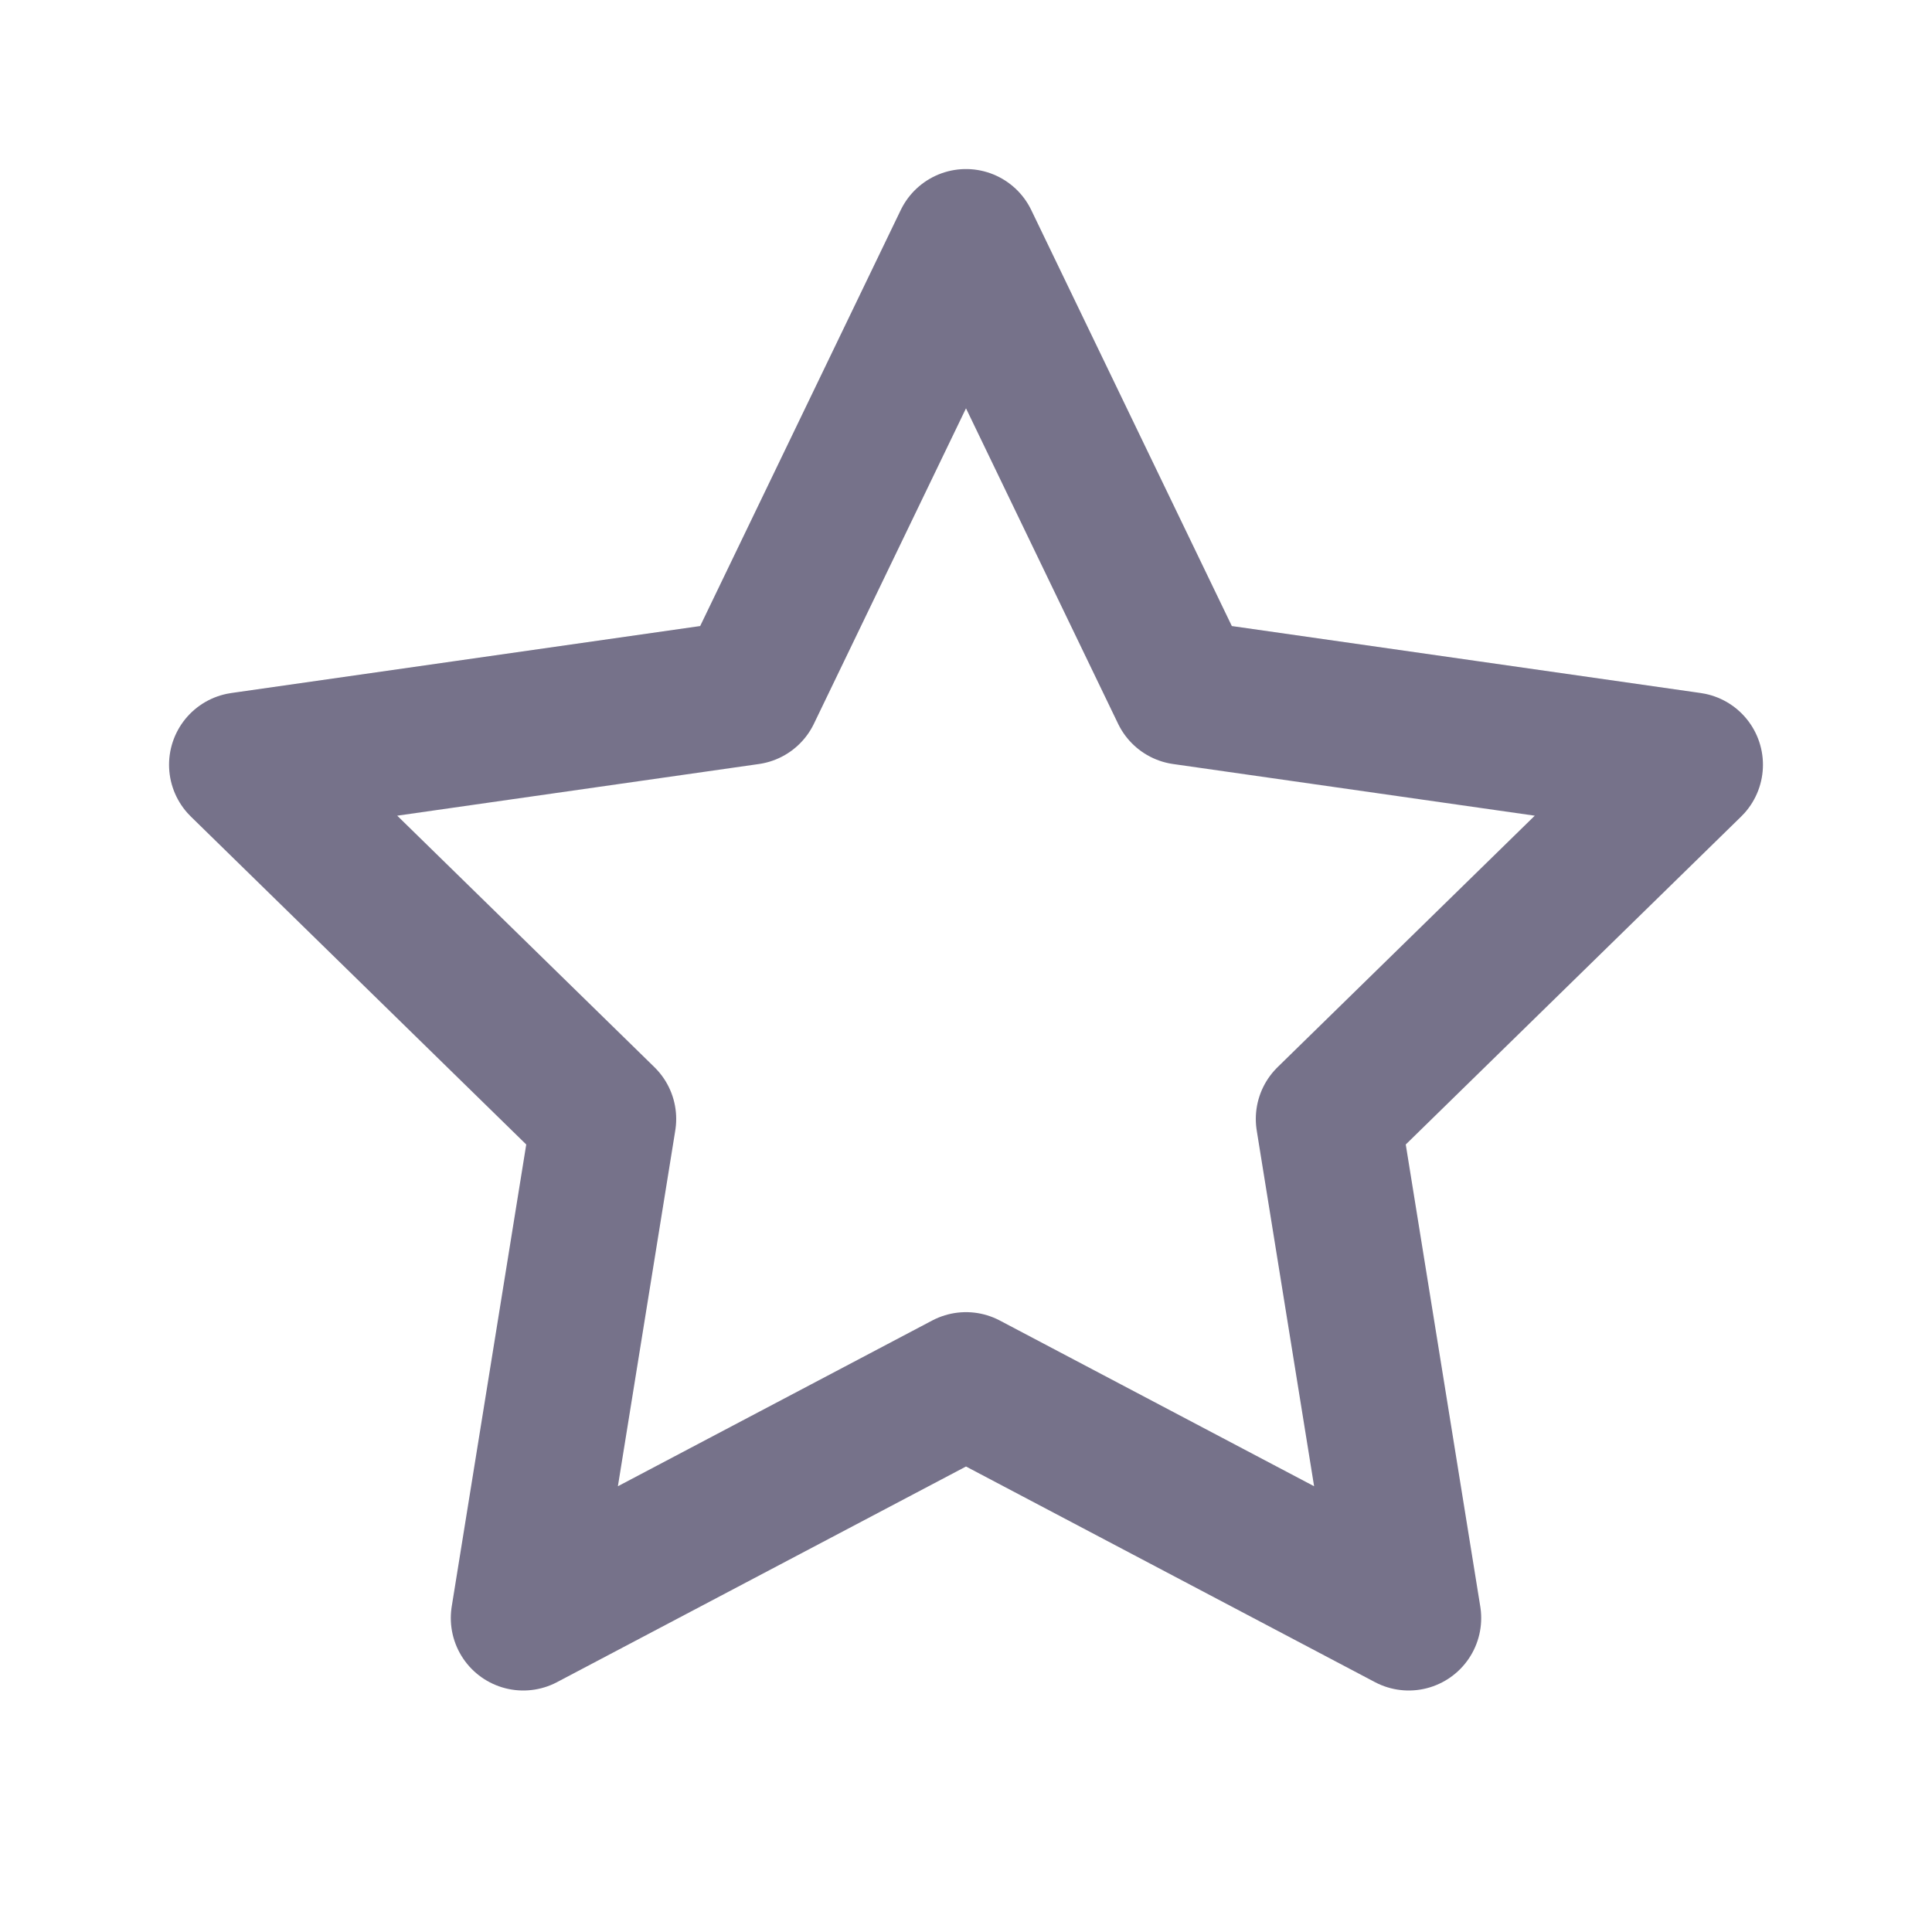
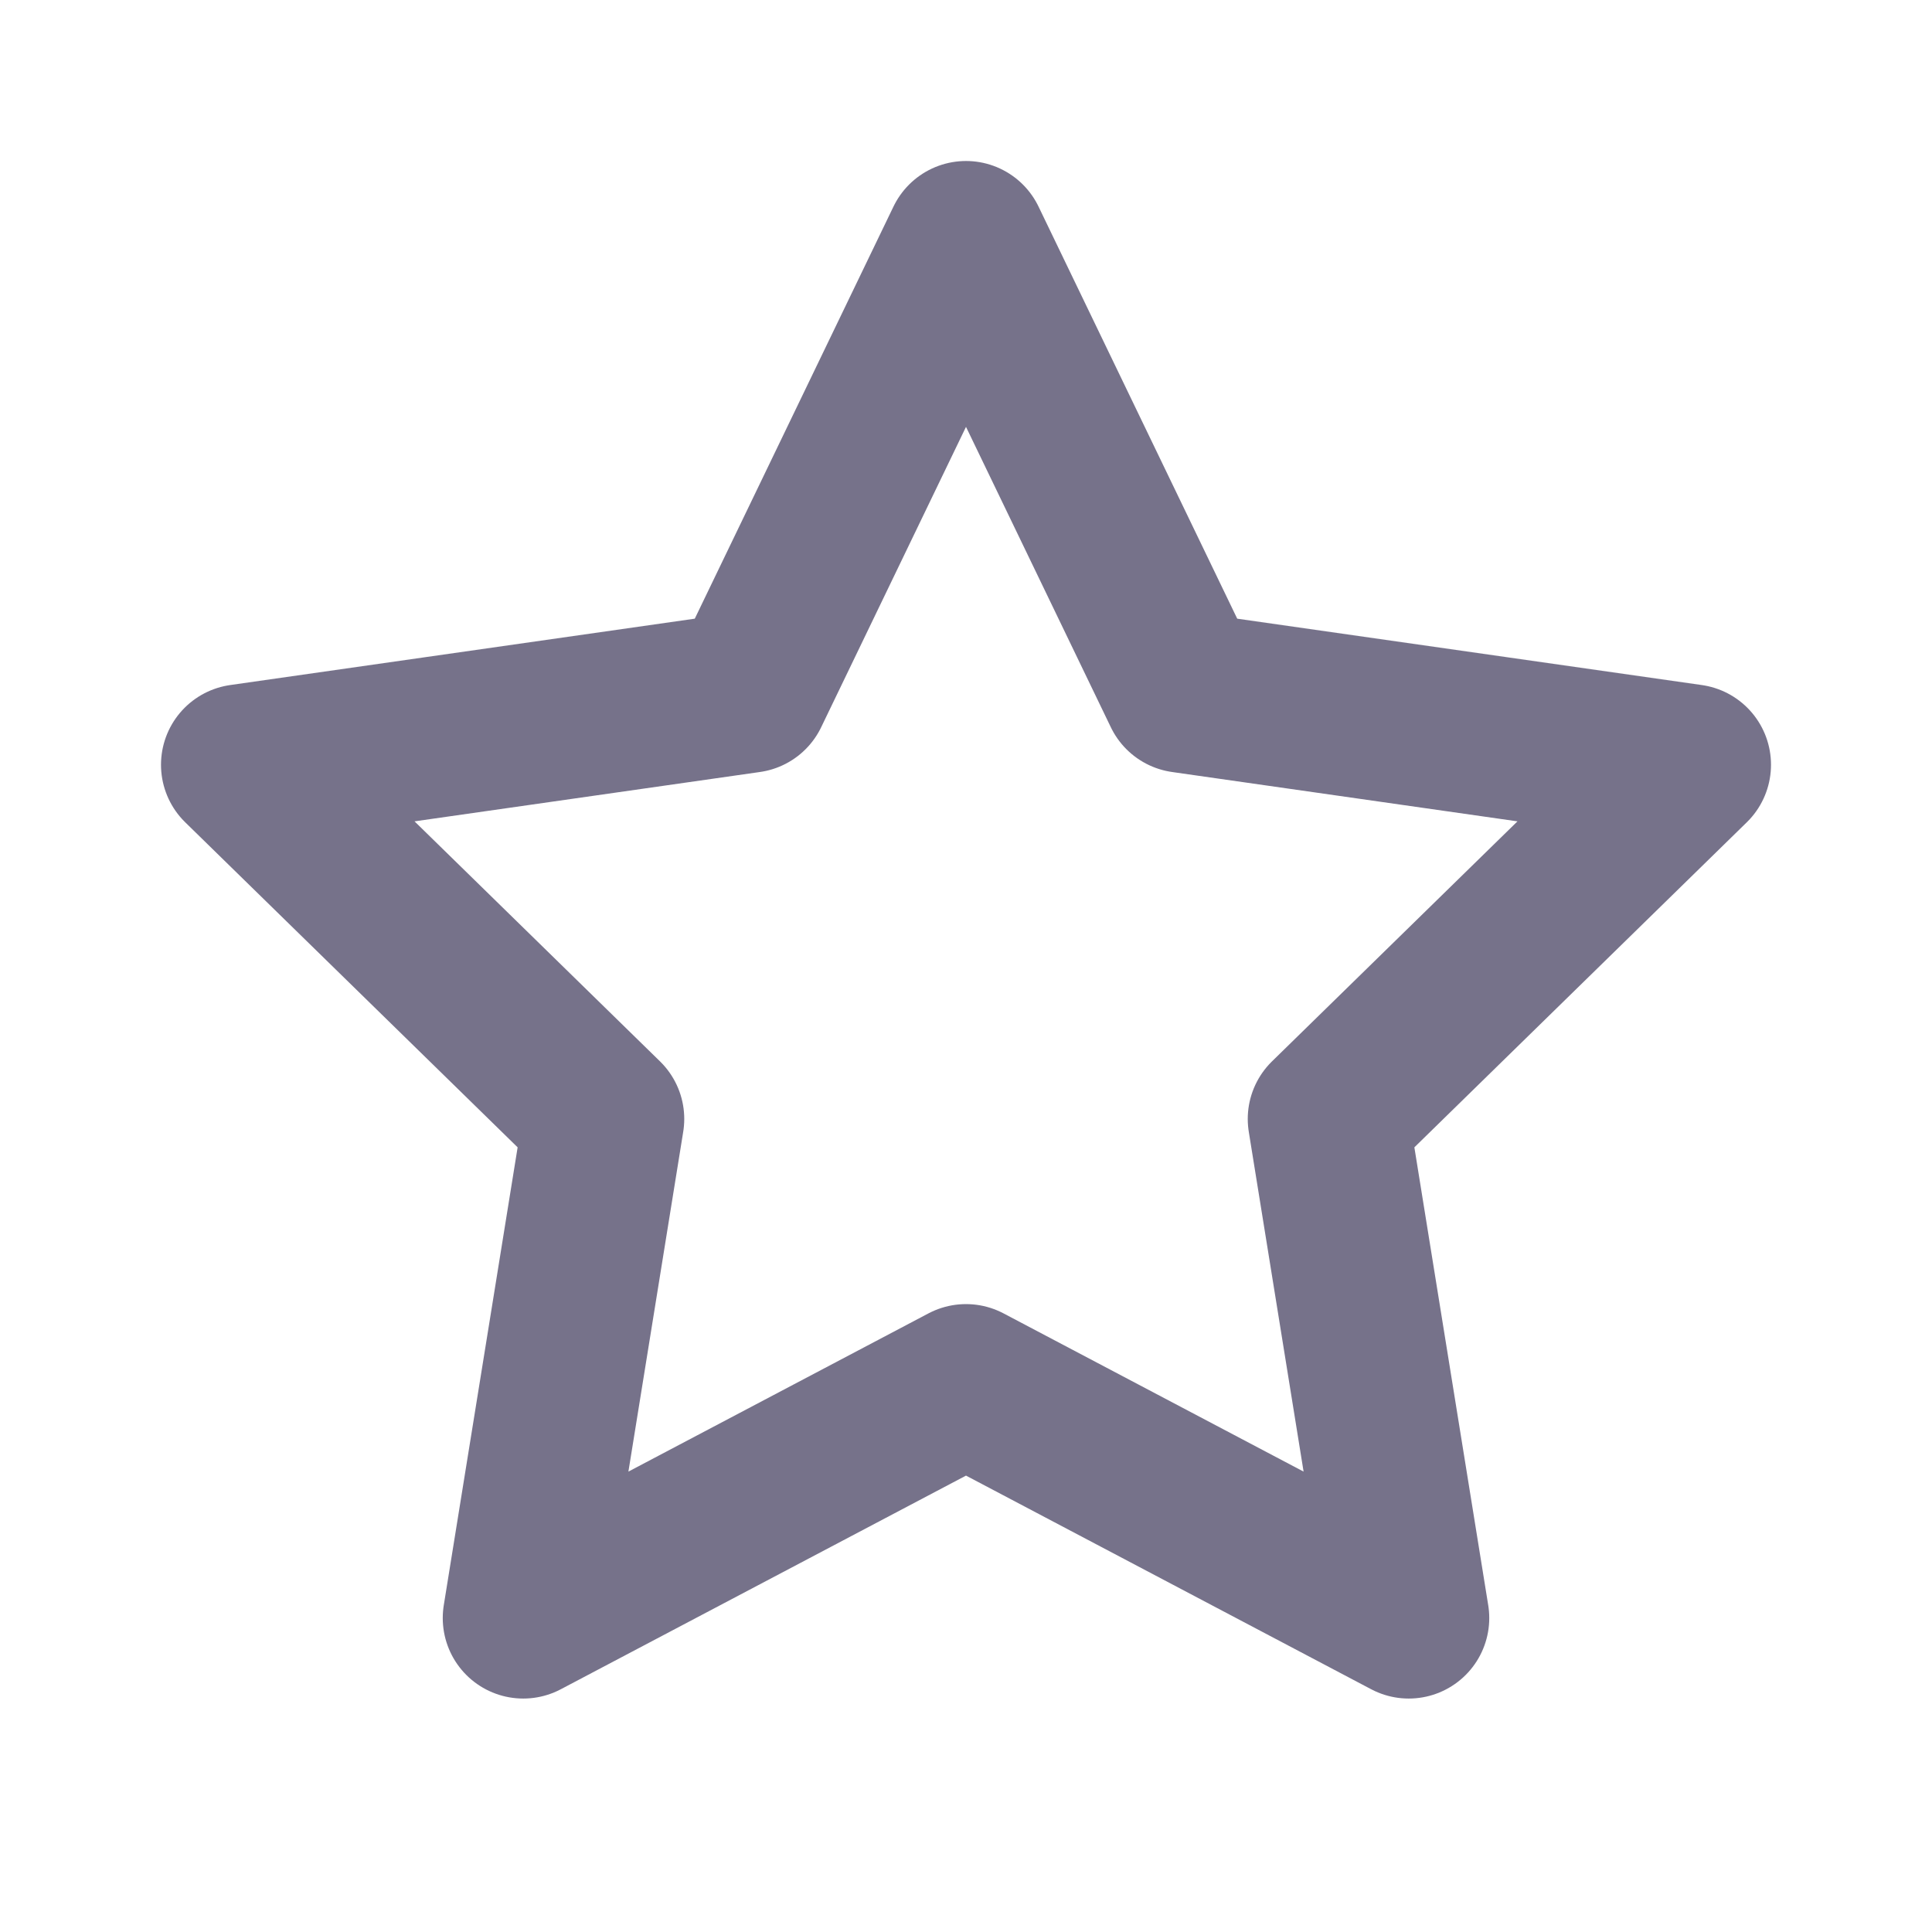
- <svg xmlns="http://www.w3.org/2000/svg" width="24" height="24" viewBox="0 0 24 24" fill="none" stroke="#76728a" stroke-width="1.8" stroke-linecap="round" stroke-linejoin="round">
+ <svg xmlns="http://www.w3.org/2000/svg" width="24" height="24" viewBox="0 0 24 24" fill="none" stroke="#76728a" stroke-width="2" stroke-linecap="round" stroke-linejoin="round">
  <path d="m12 3 2.7 5.6 6.3.9-4.5 4.4 1 6.2-5.5-2.9-5.5 2.9 1-6.2L3 9.5l6.3-.9Z" />
</svg>
